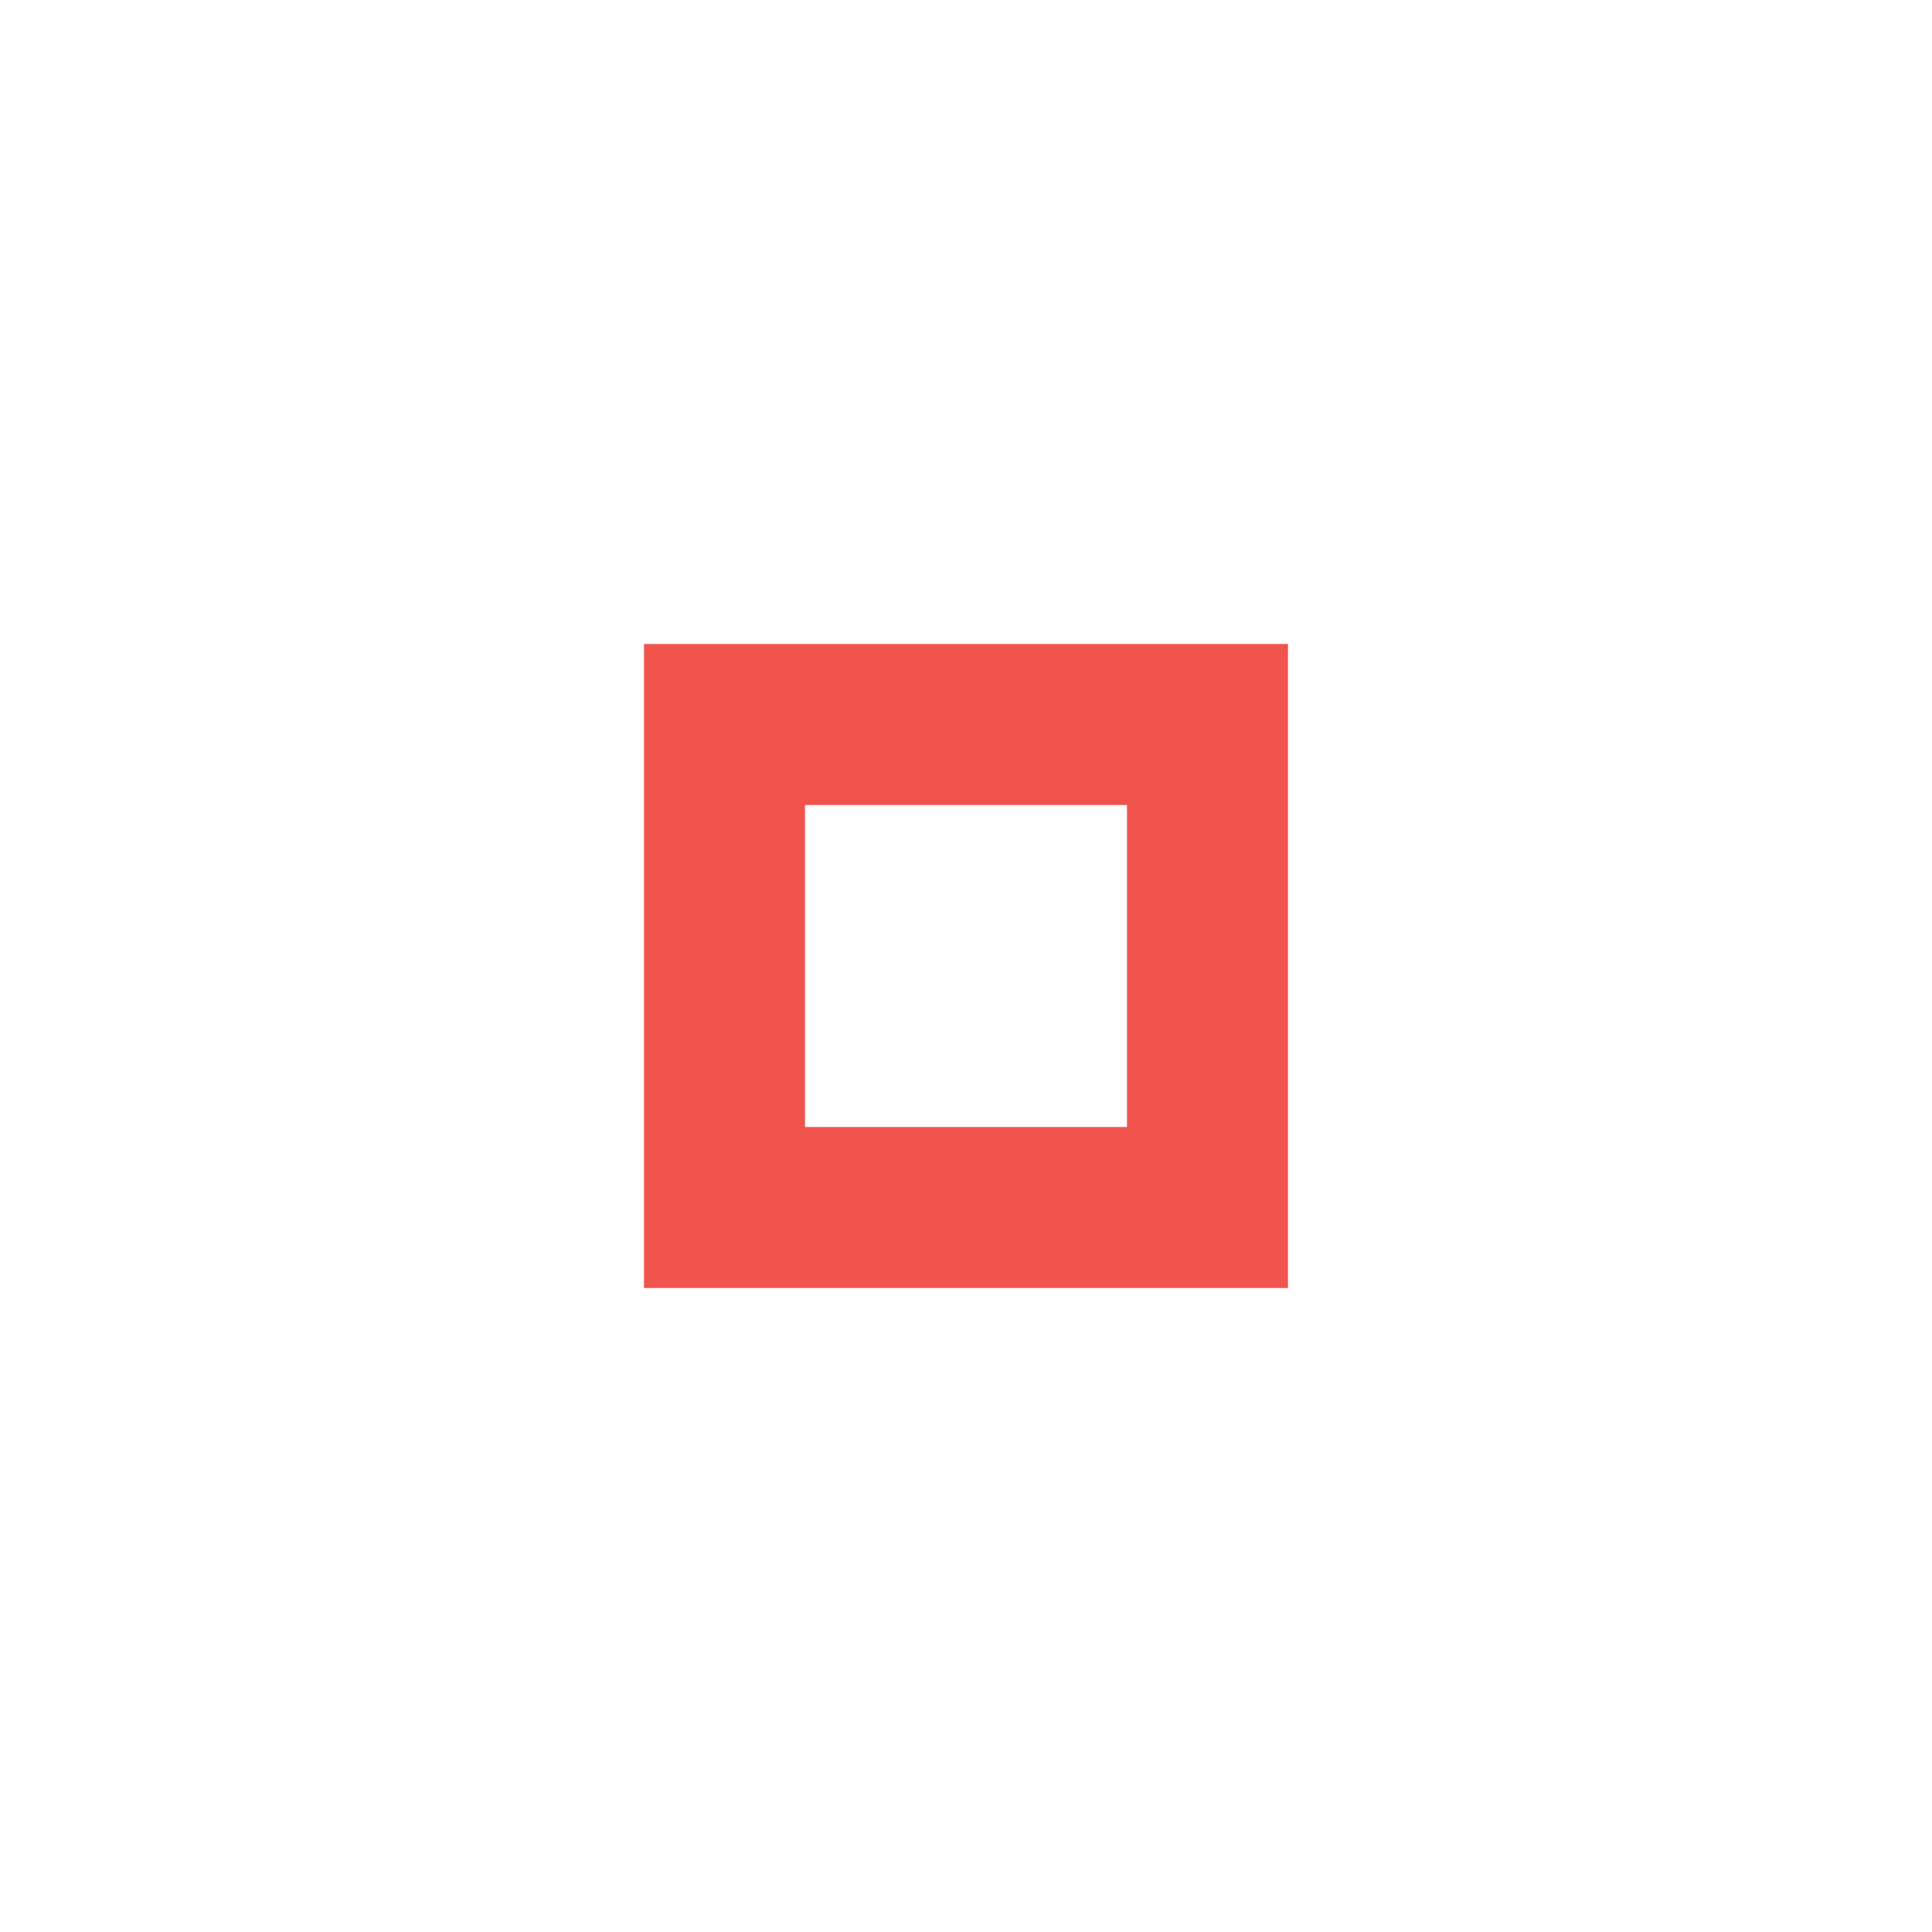
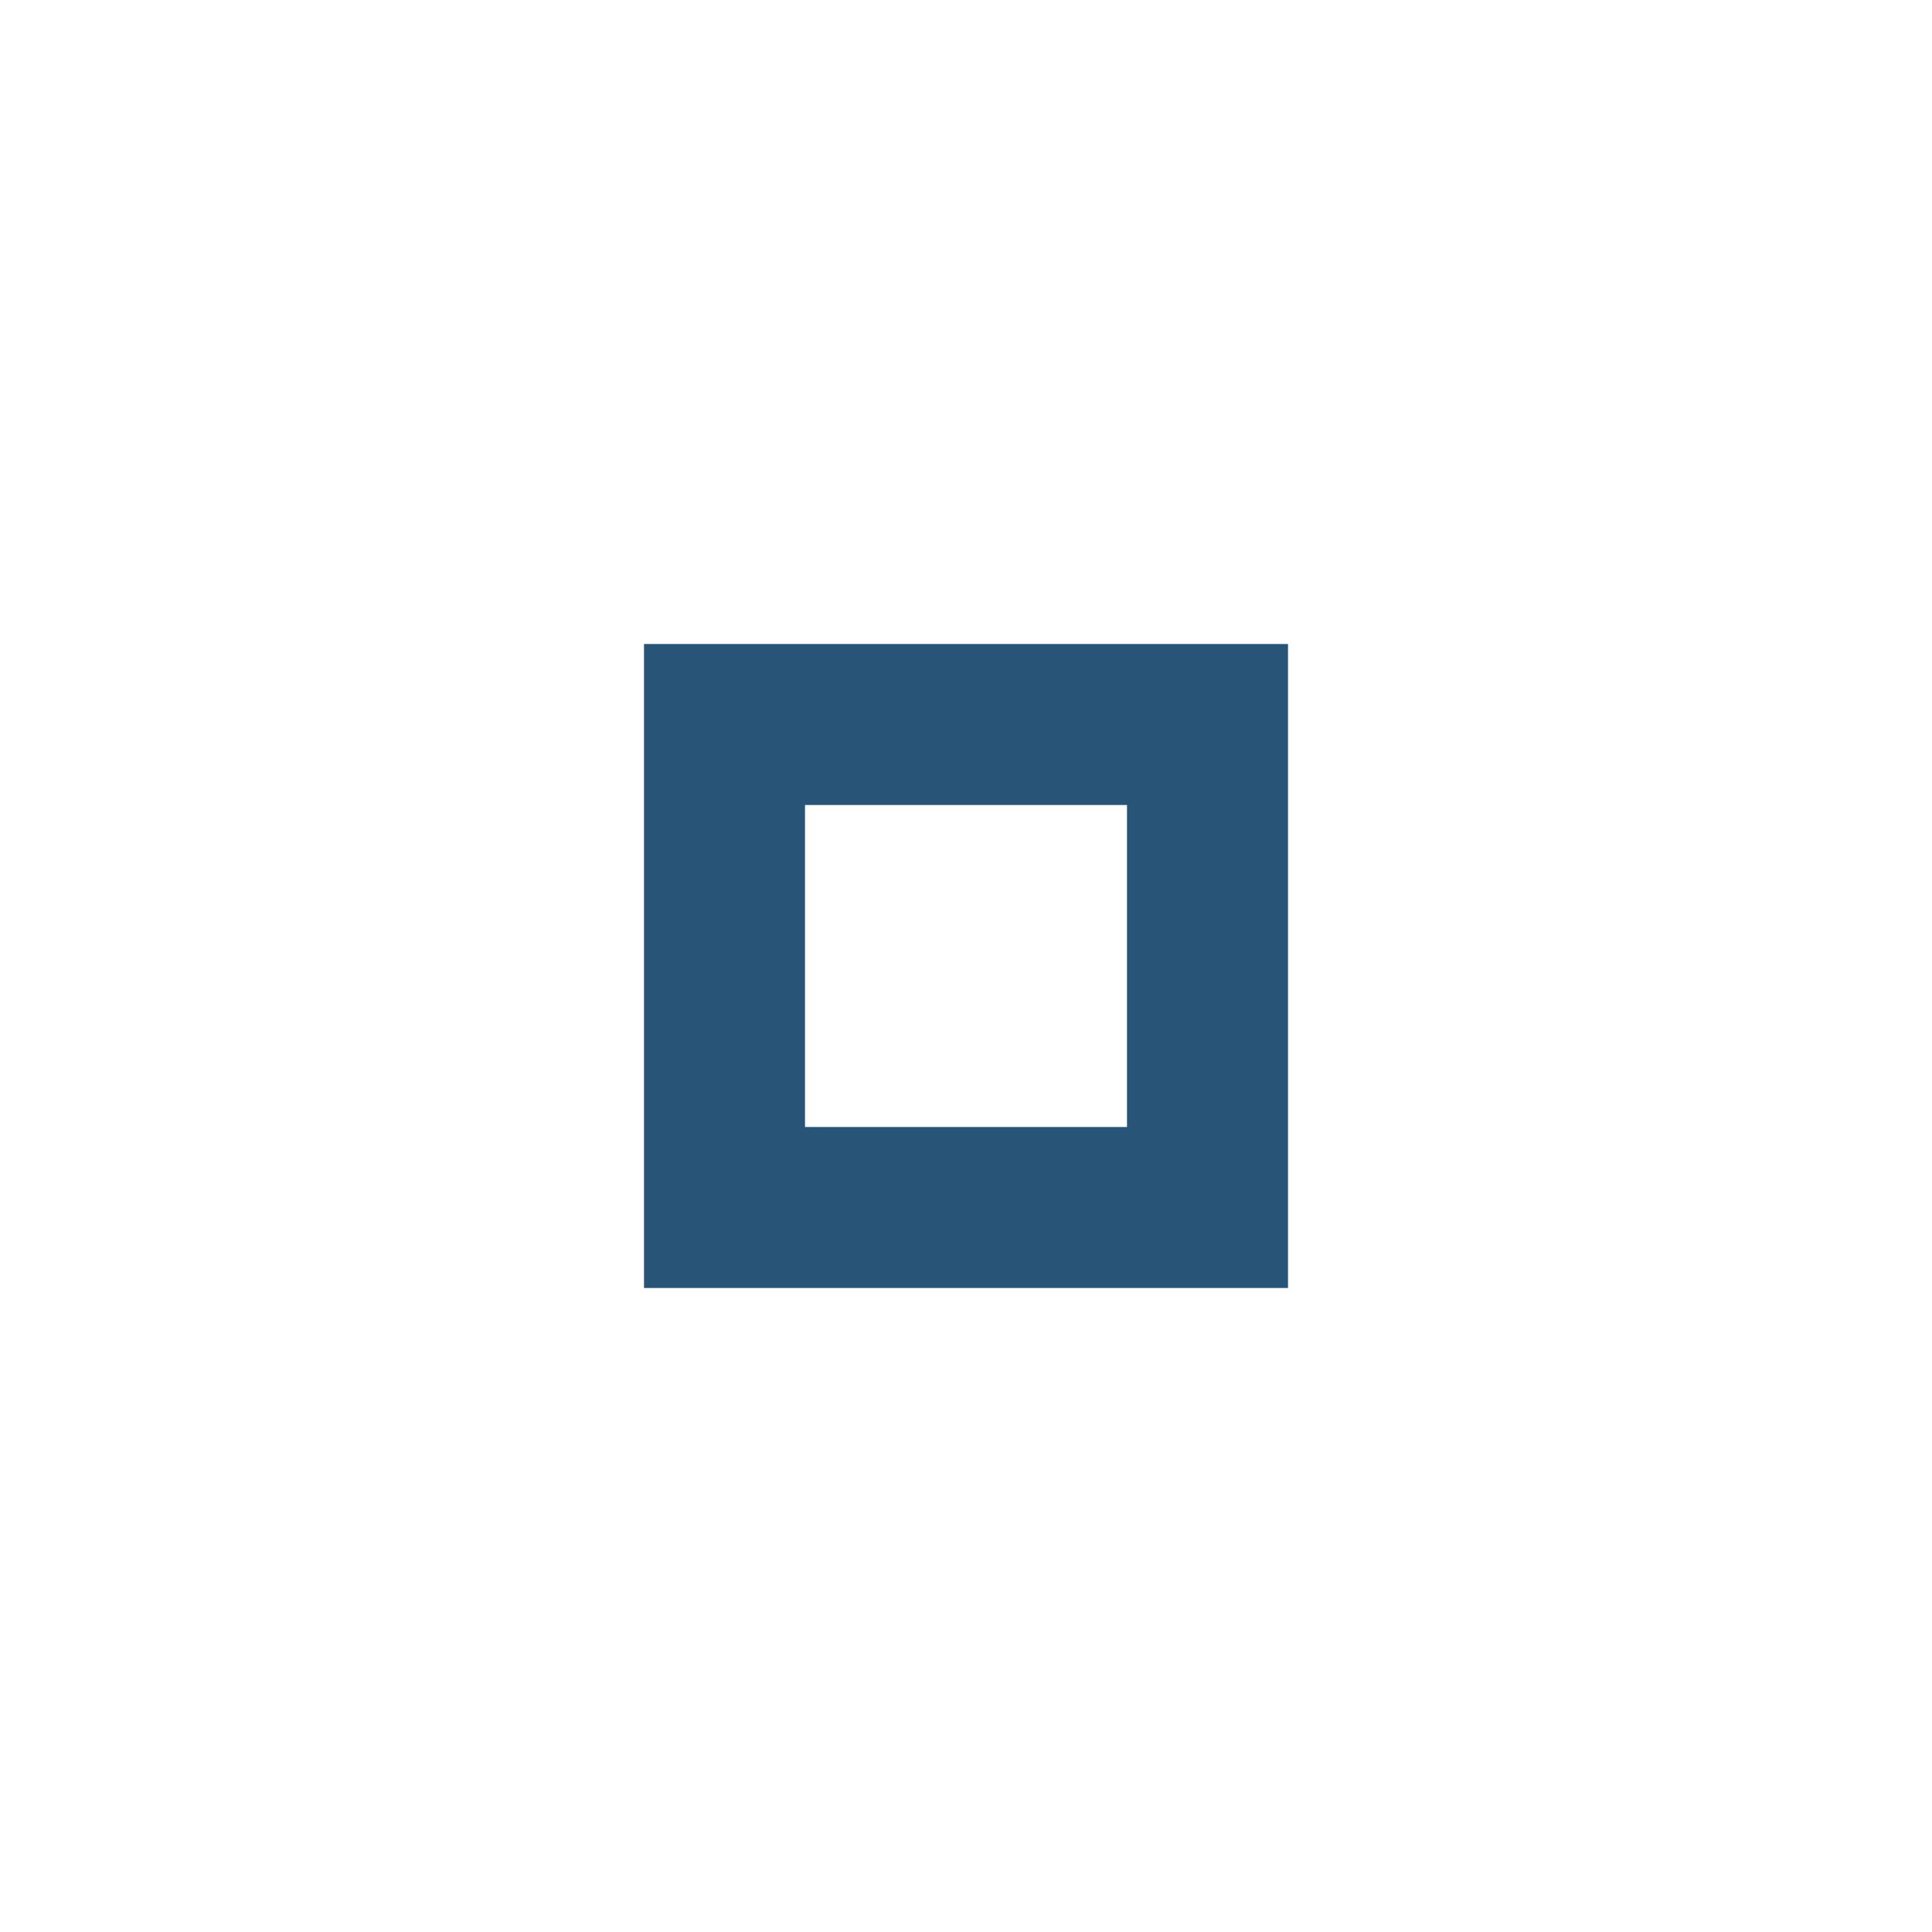
<svg xmlns="http://www.w3.org/2000/svg" version="1.1" x="0px" y="0px" width="24px" height="24px" viewBox="0 0 24 24" xml:space="preserve">
-   <path fill="#f0544c" d="M14,14h-4v-4h4V14z M16,8H8v8h8V8z" />
+   <path fill="#285577" d="M14,14h-4v-4h4V14z M16,8H8v8h8V8z" />
</svg>
